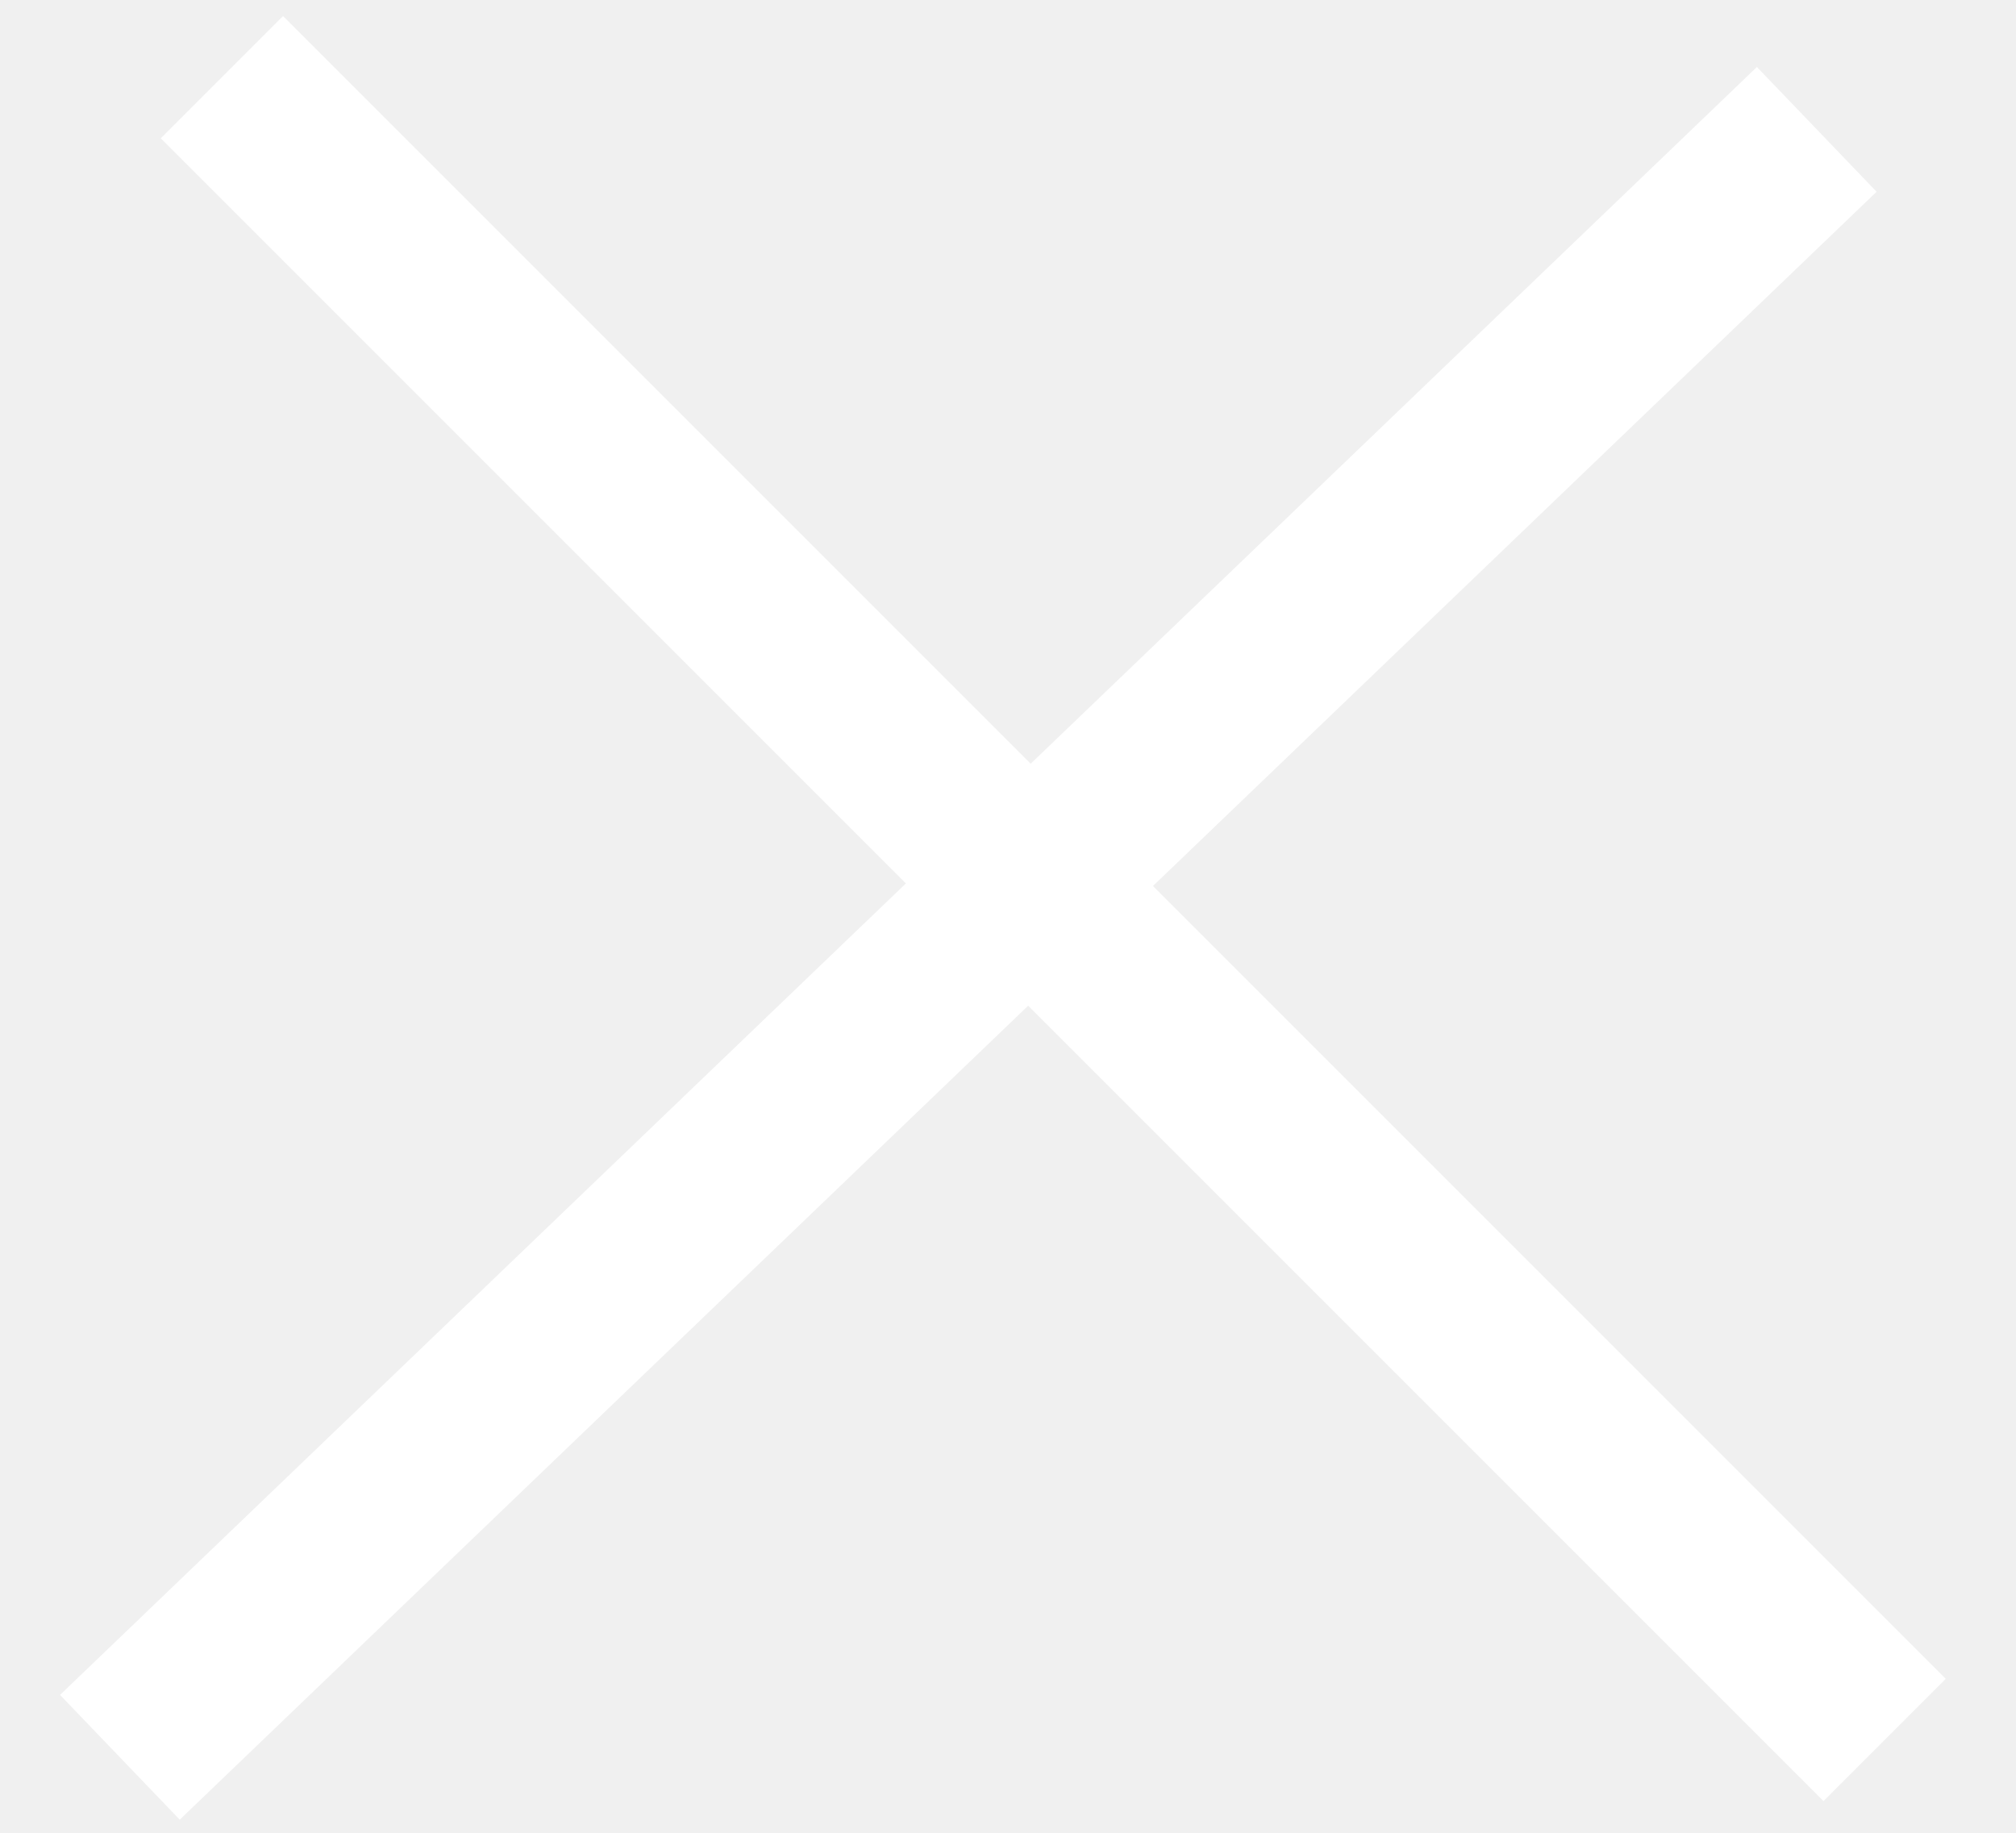
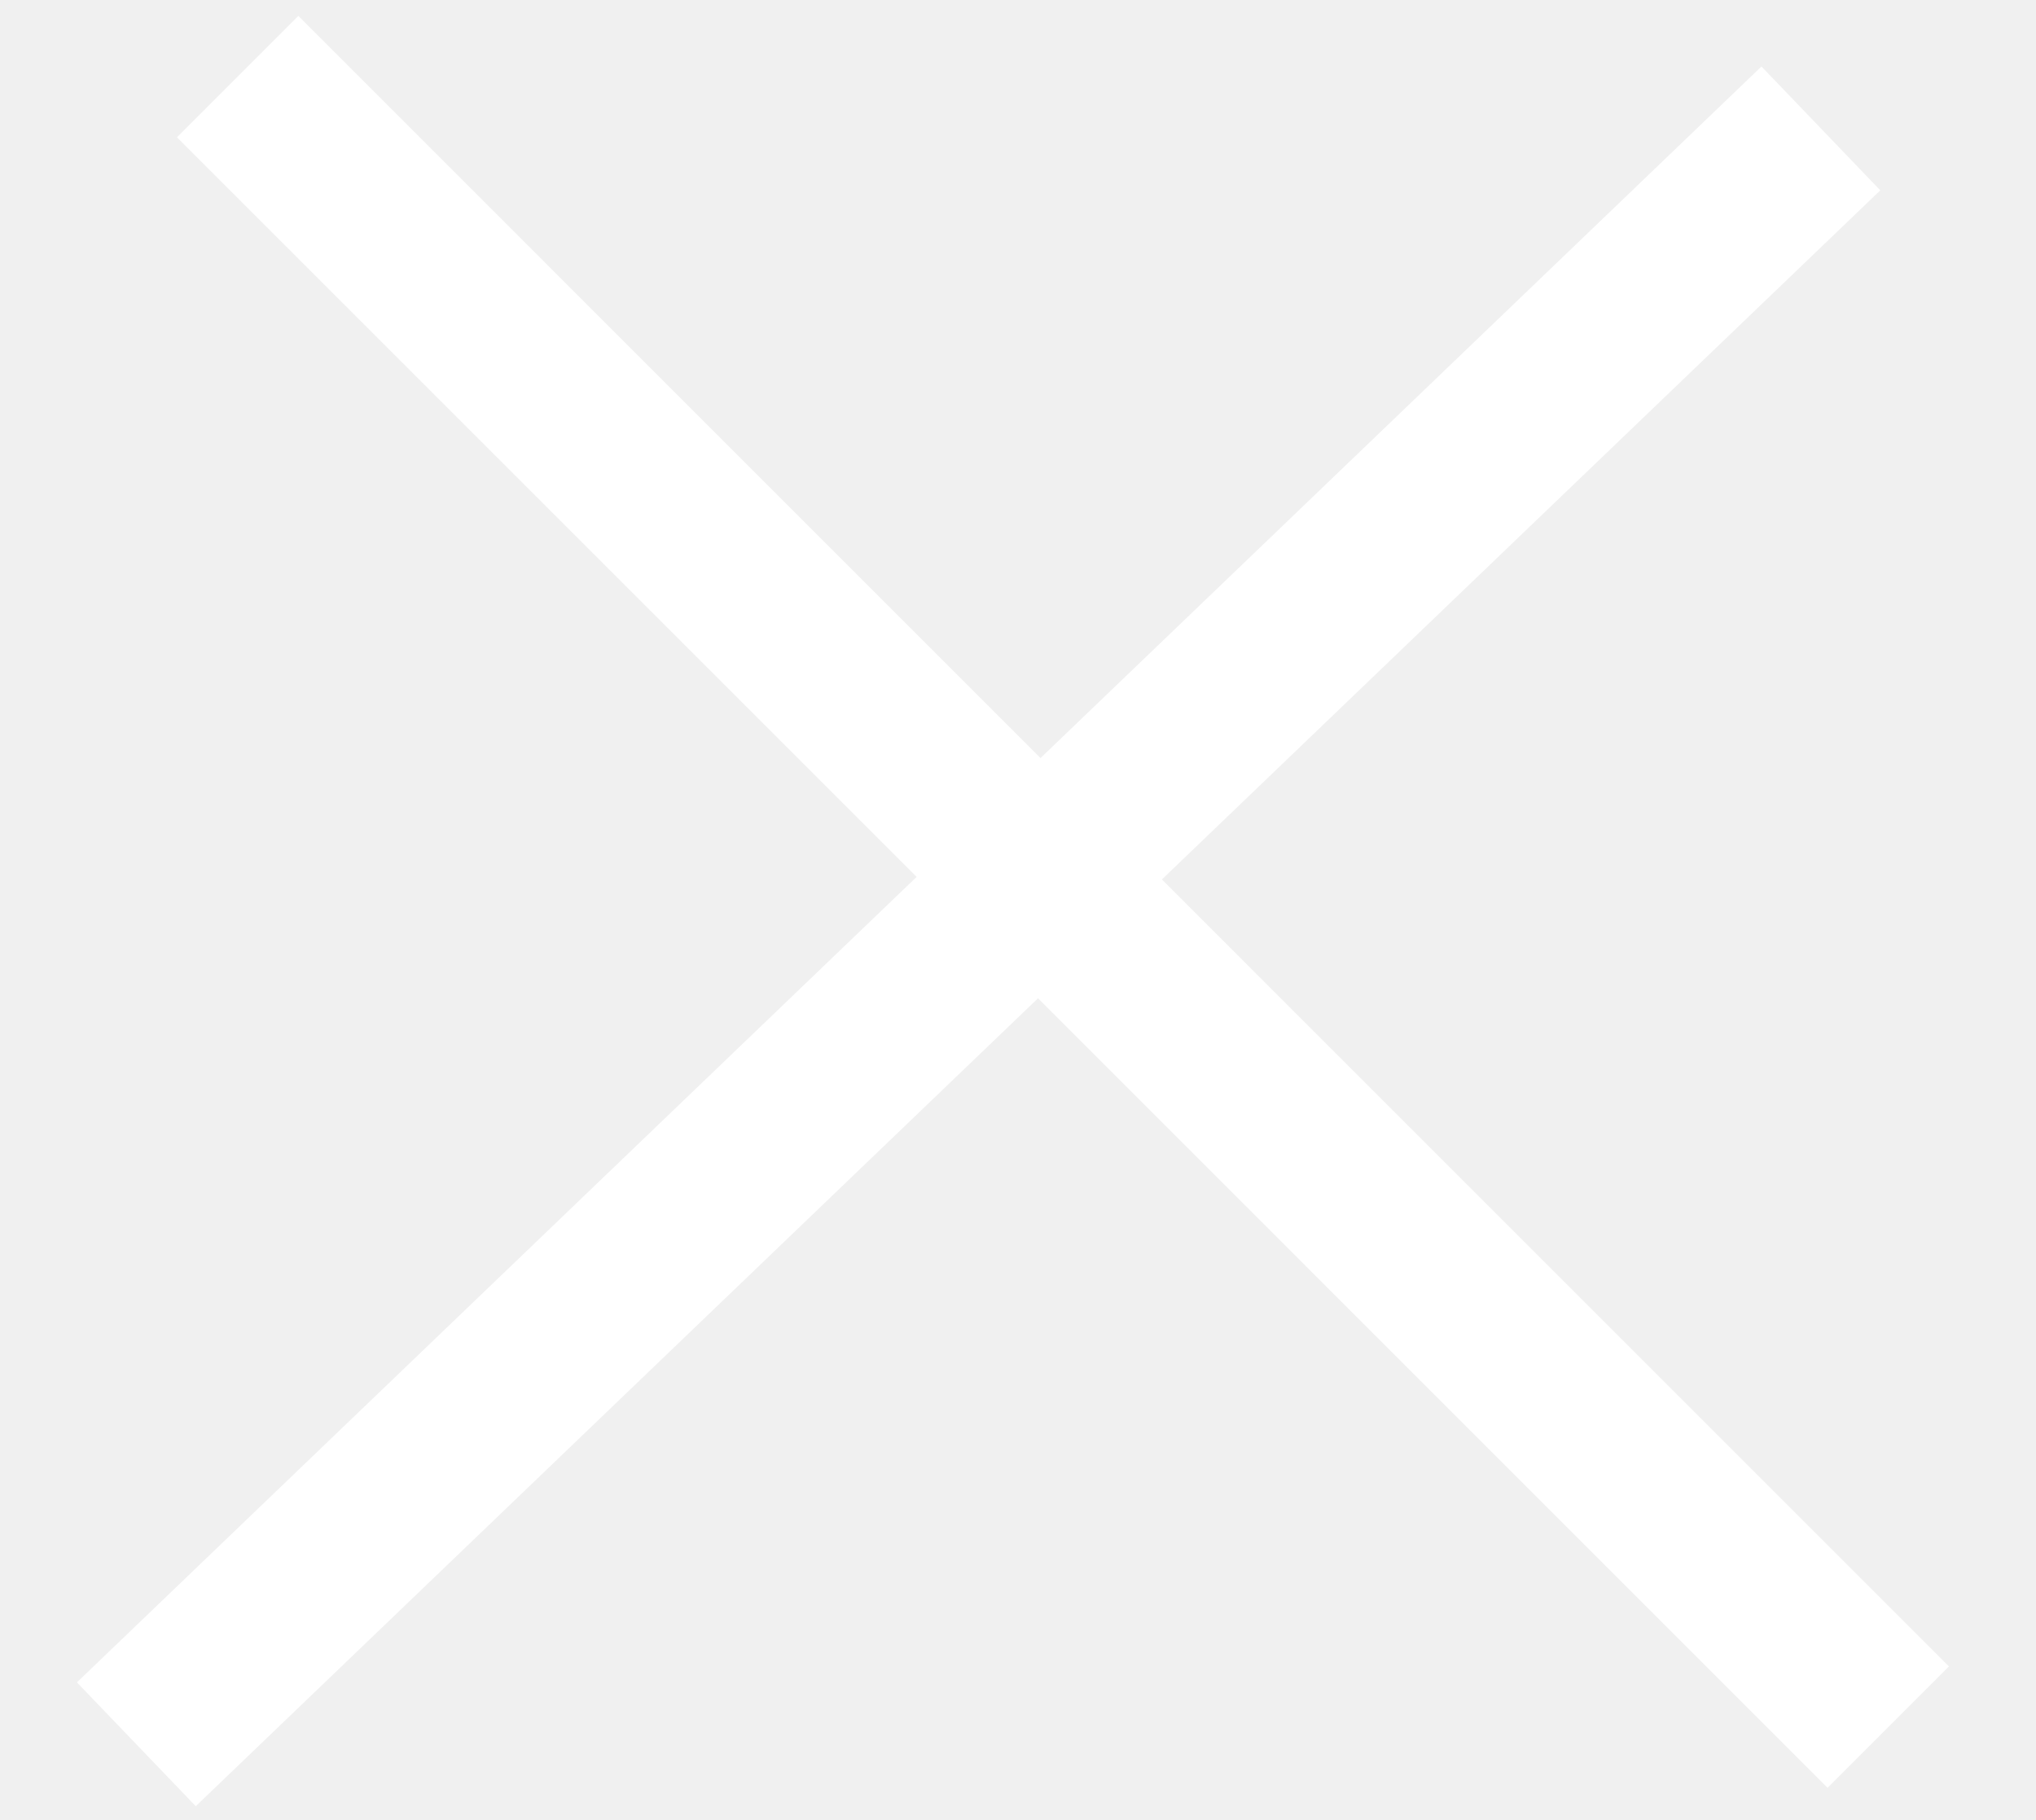
- <svg xmlns="http://www.w3.org/2000/svg" width="55" height="50" viewBox="0 0 55 53" fill="none">
+ <svg xmlns="http://www.w3.org/2000/svg" width="47" height="42" viewBox="0 0 55 53" fill="none">
  <line x1="4.768" y1="2.232" x2="52.851" y2="50.316" stroke="white" stroke-width="5" />
  <line x1="1.817" y1="50.817" x2="50.888" y2="3.741" stroke="white" stroke-width="5" />
</svg>
